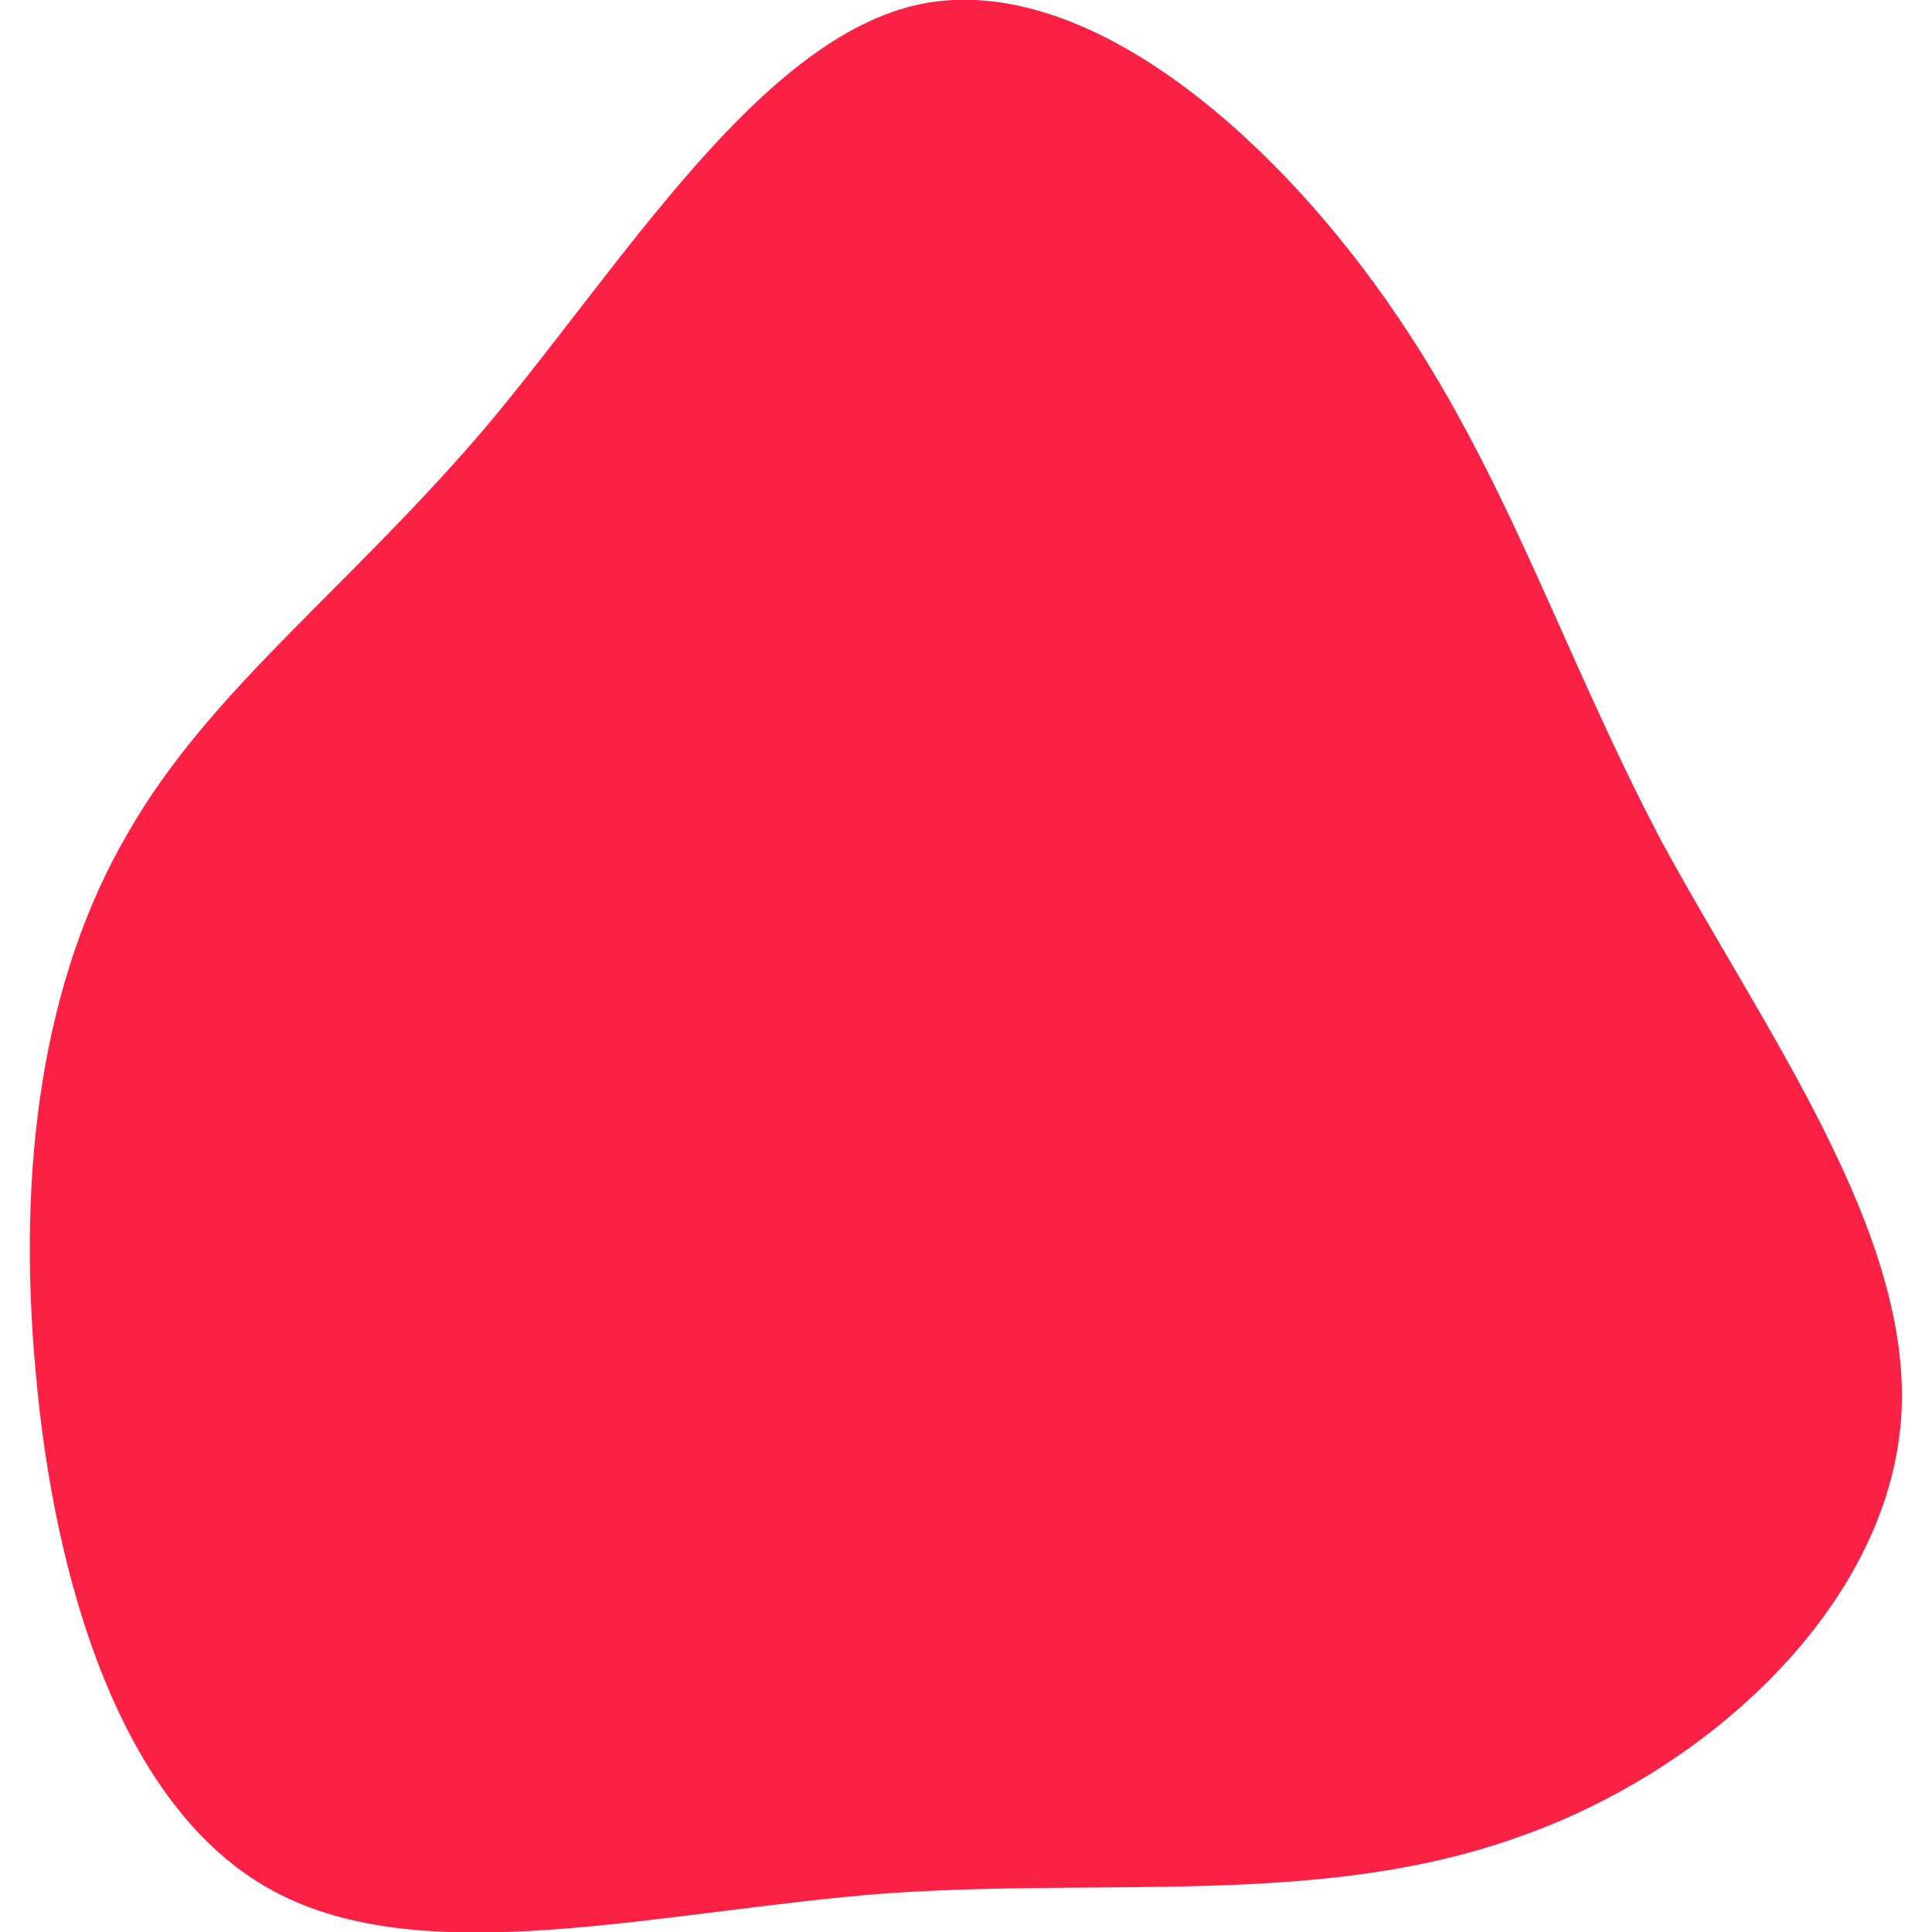
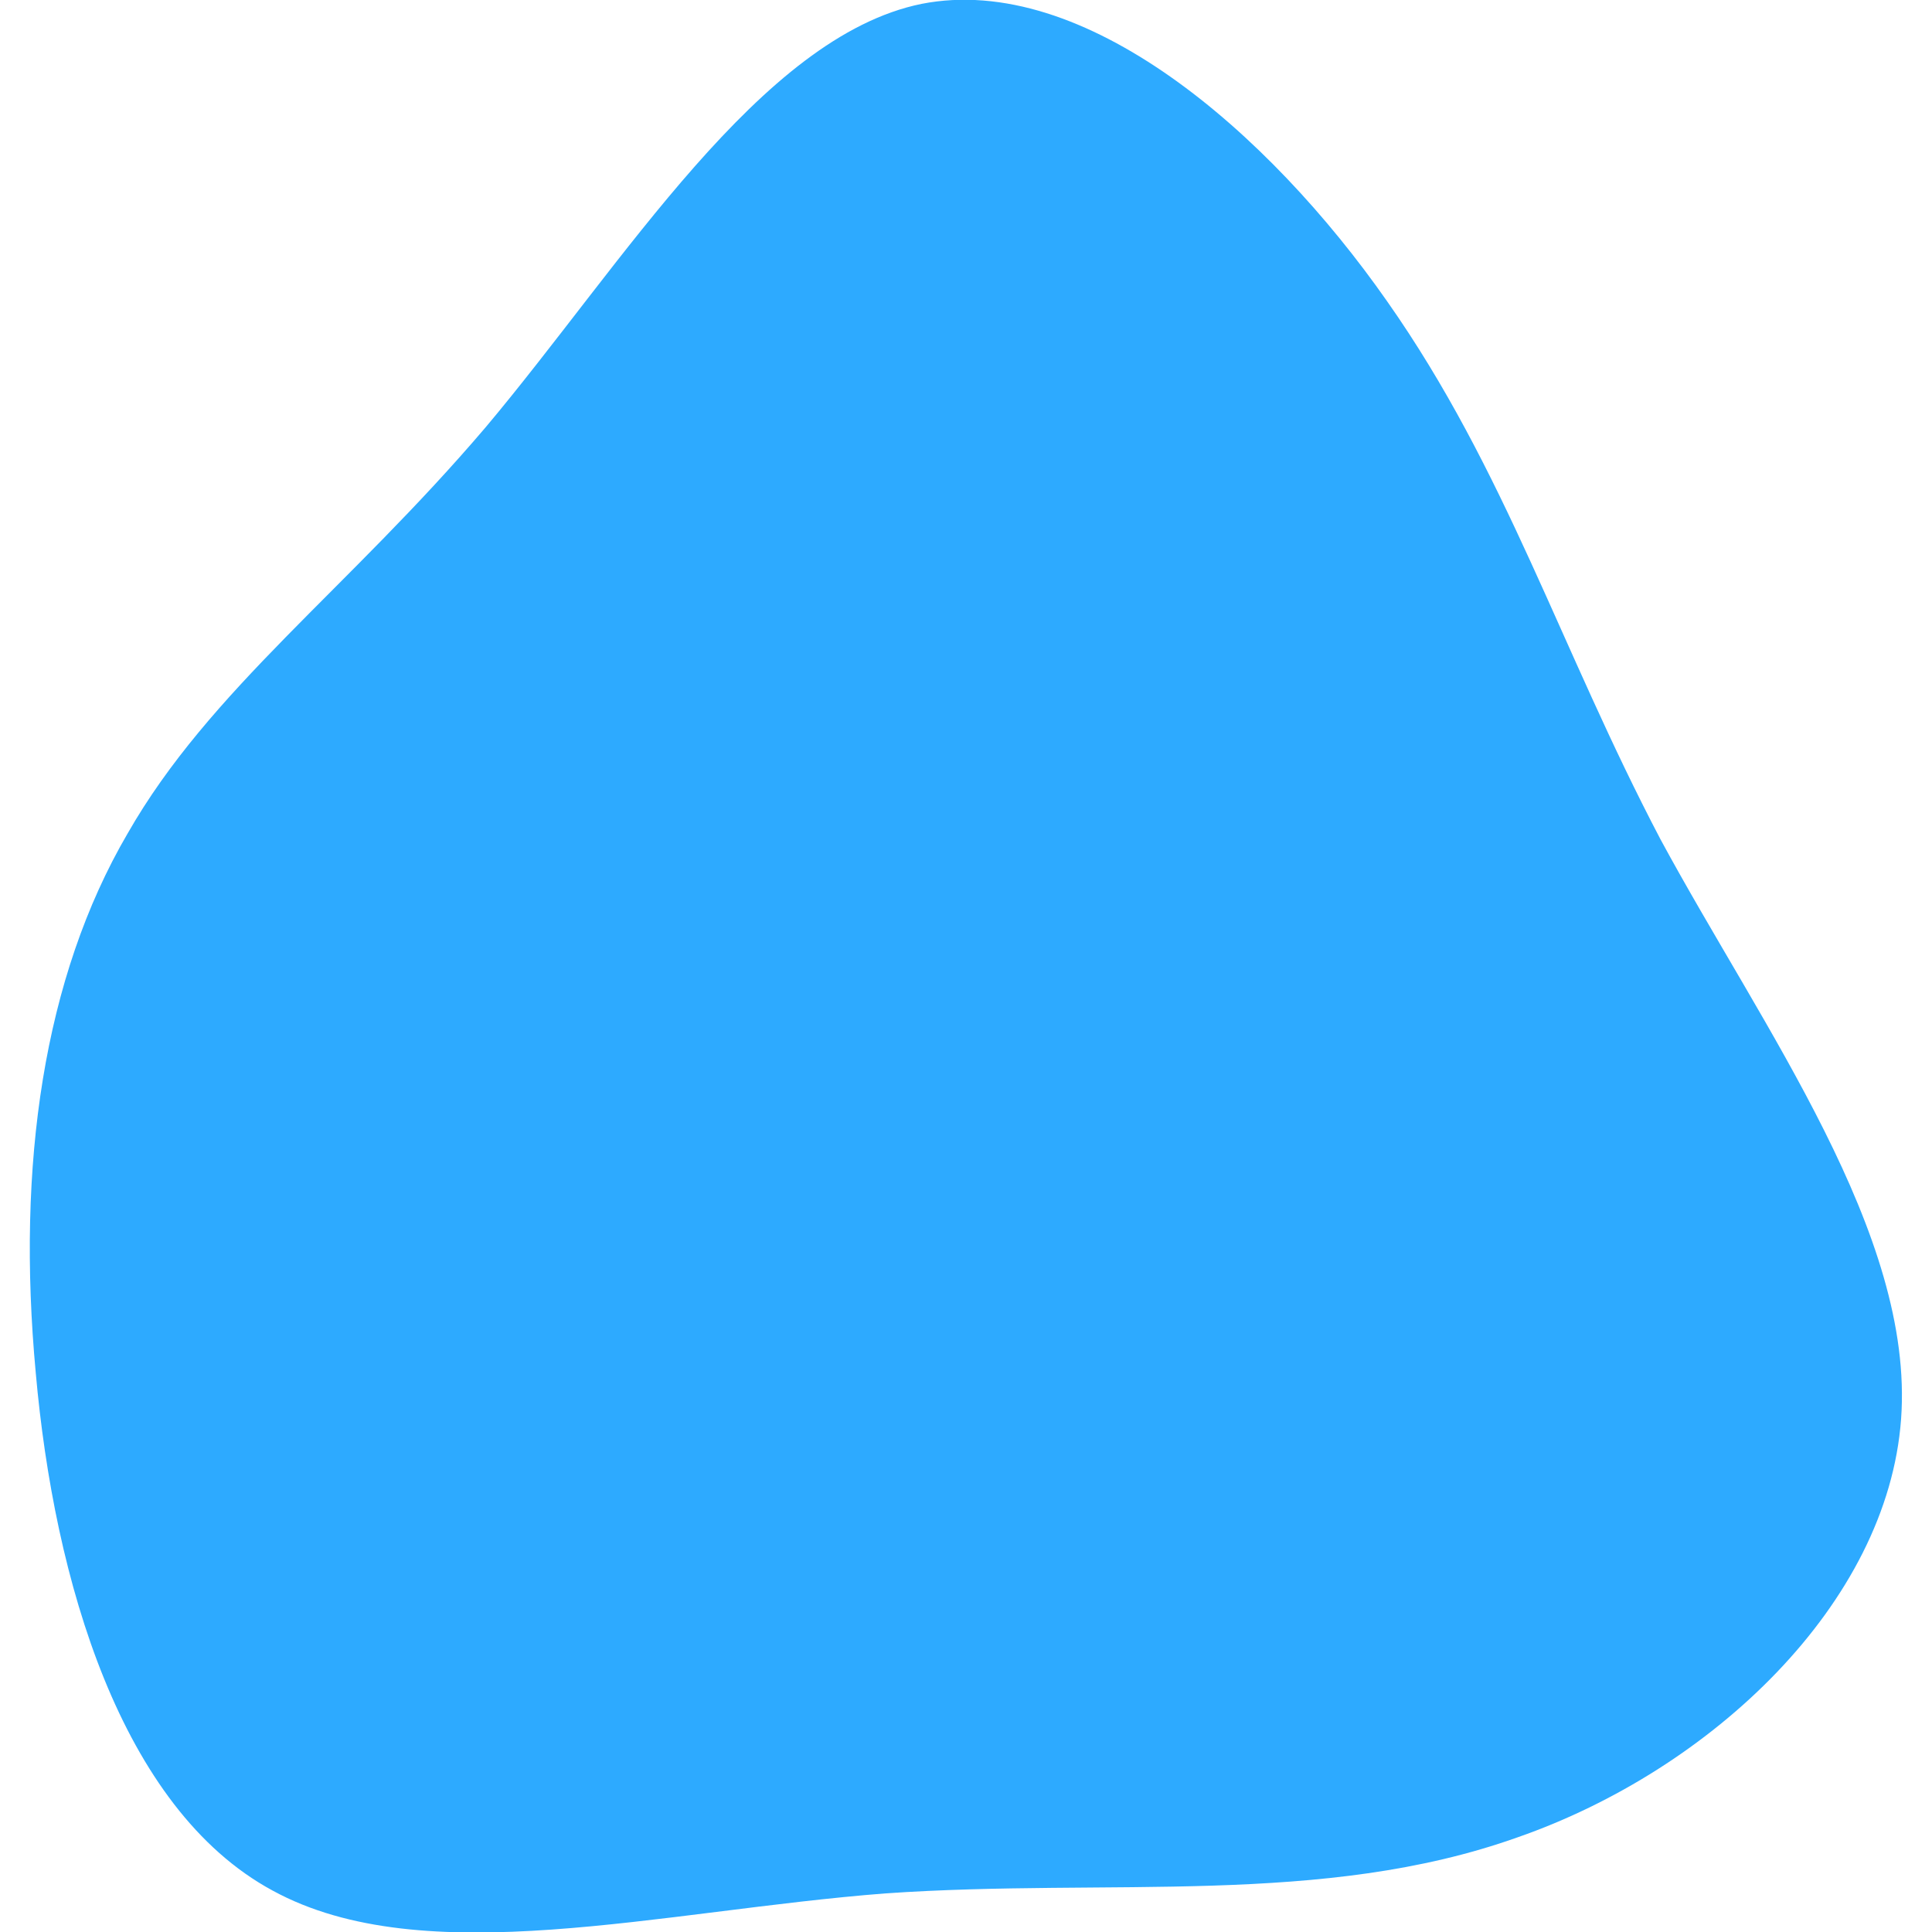
<svg xmlns="http://www.w3.org/2000/svg" version="1.1" id="Warstwa_1" x="0px" y="0px" viewBox="0 0 200 200" style="enable-background:new 0 0 200 200;" xml:space="preserve">
  <style type="text/css">
- 	.st0{fill:#FA2145;}
+ 	.st0{fill:rgb(45,170,255);}
</style>
  <path class="st0" d="M143.6,31.2c12.3,17.5,17.9,35.9,28.3,55.7c10.6,19.6,26.3,40.8,24.9,60c-1.4,19.1-19.6,36.3-39.7,43.3  c-20.2,7.2-42.2,4.2-65.4,5.8c-23.3,1.8-47.8,8.3-63.5-0.3c-15.7-8.5-22.6-32.1-24.5-53.6c-2-21.5,0.8-40.9,9.5-55.8  C21.7,71.4,36,61,50.3,44.2C64.5,27.3,78.7,3.8,95.4,0.4C112.2-2.9,131.3,13.6,143.6,31.2z" />
</svg>
